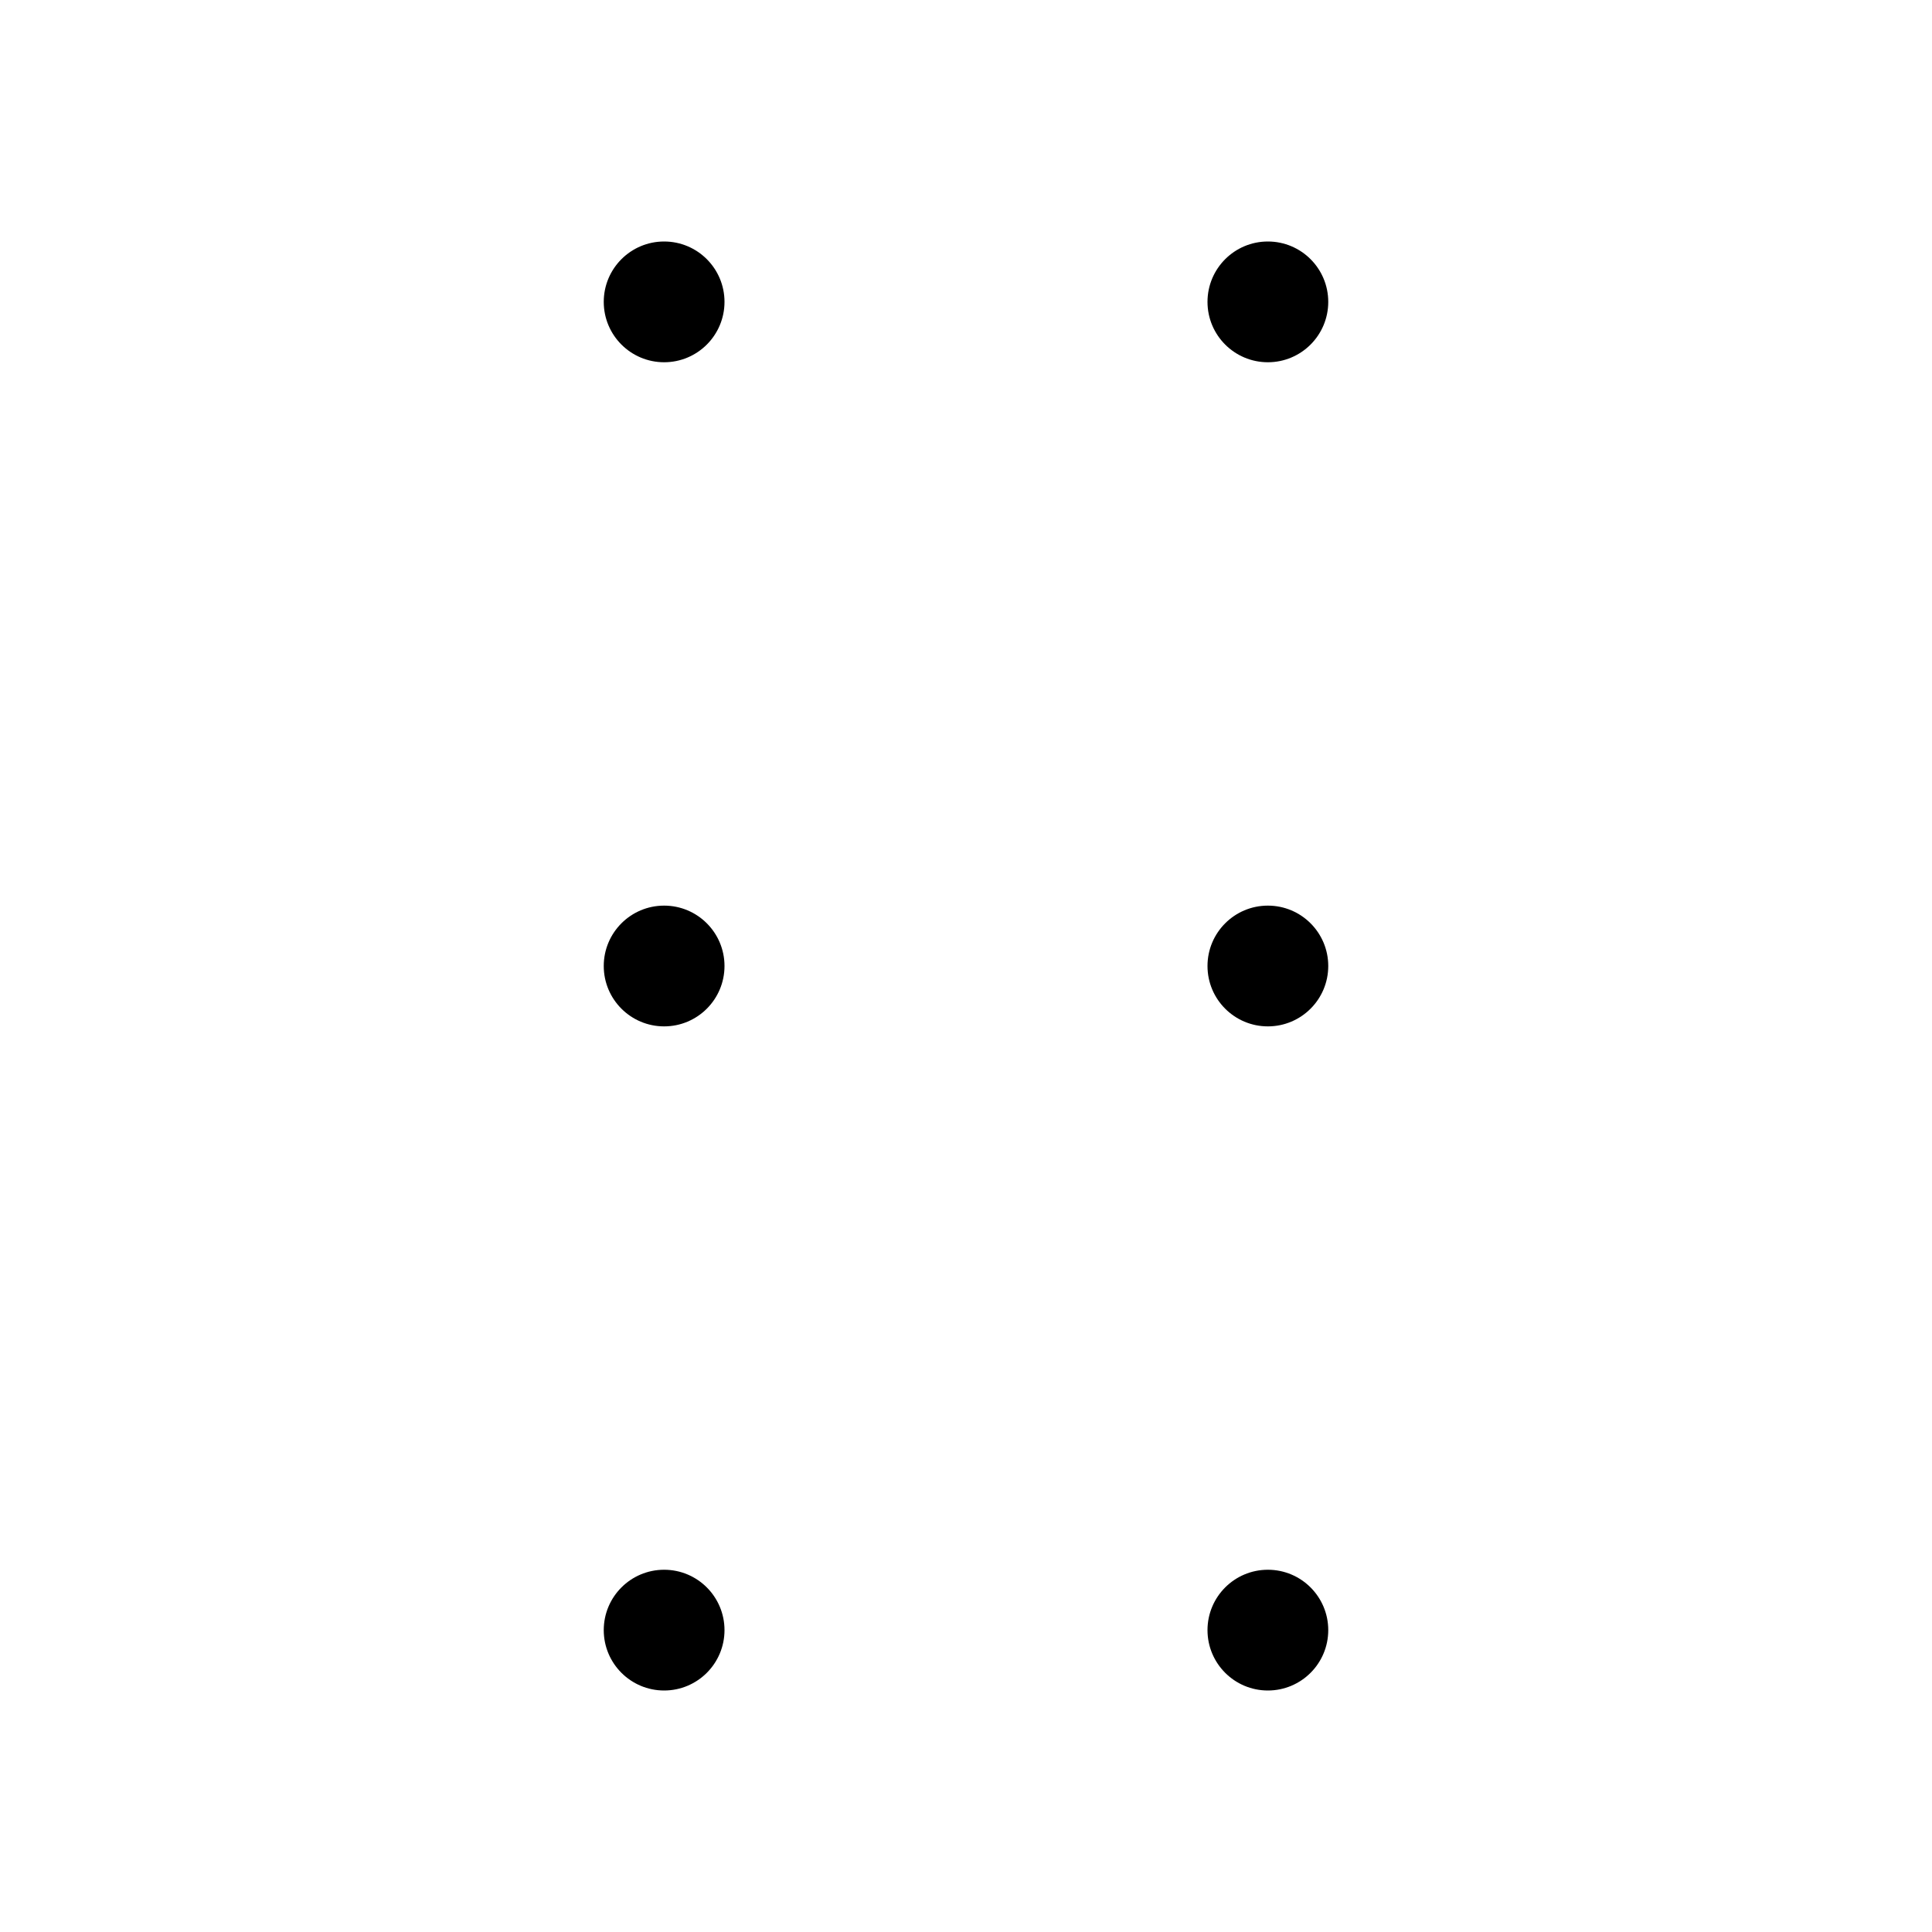
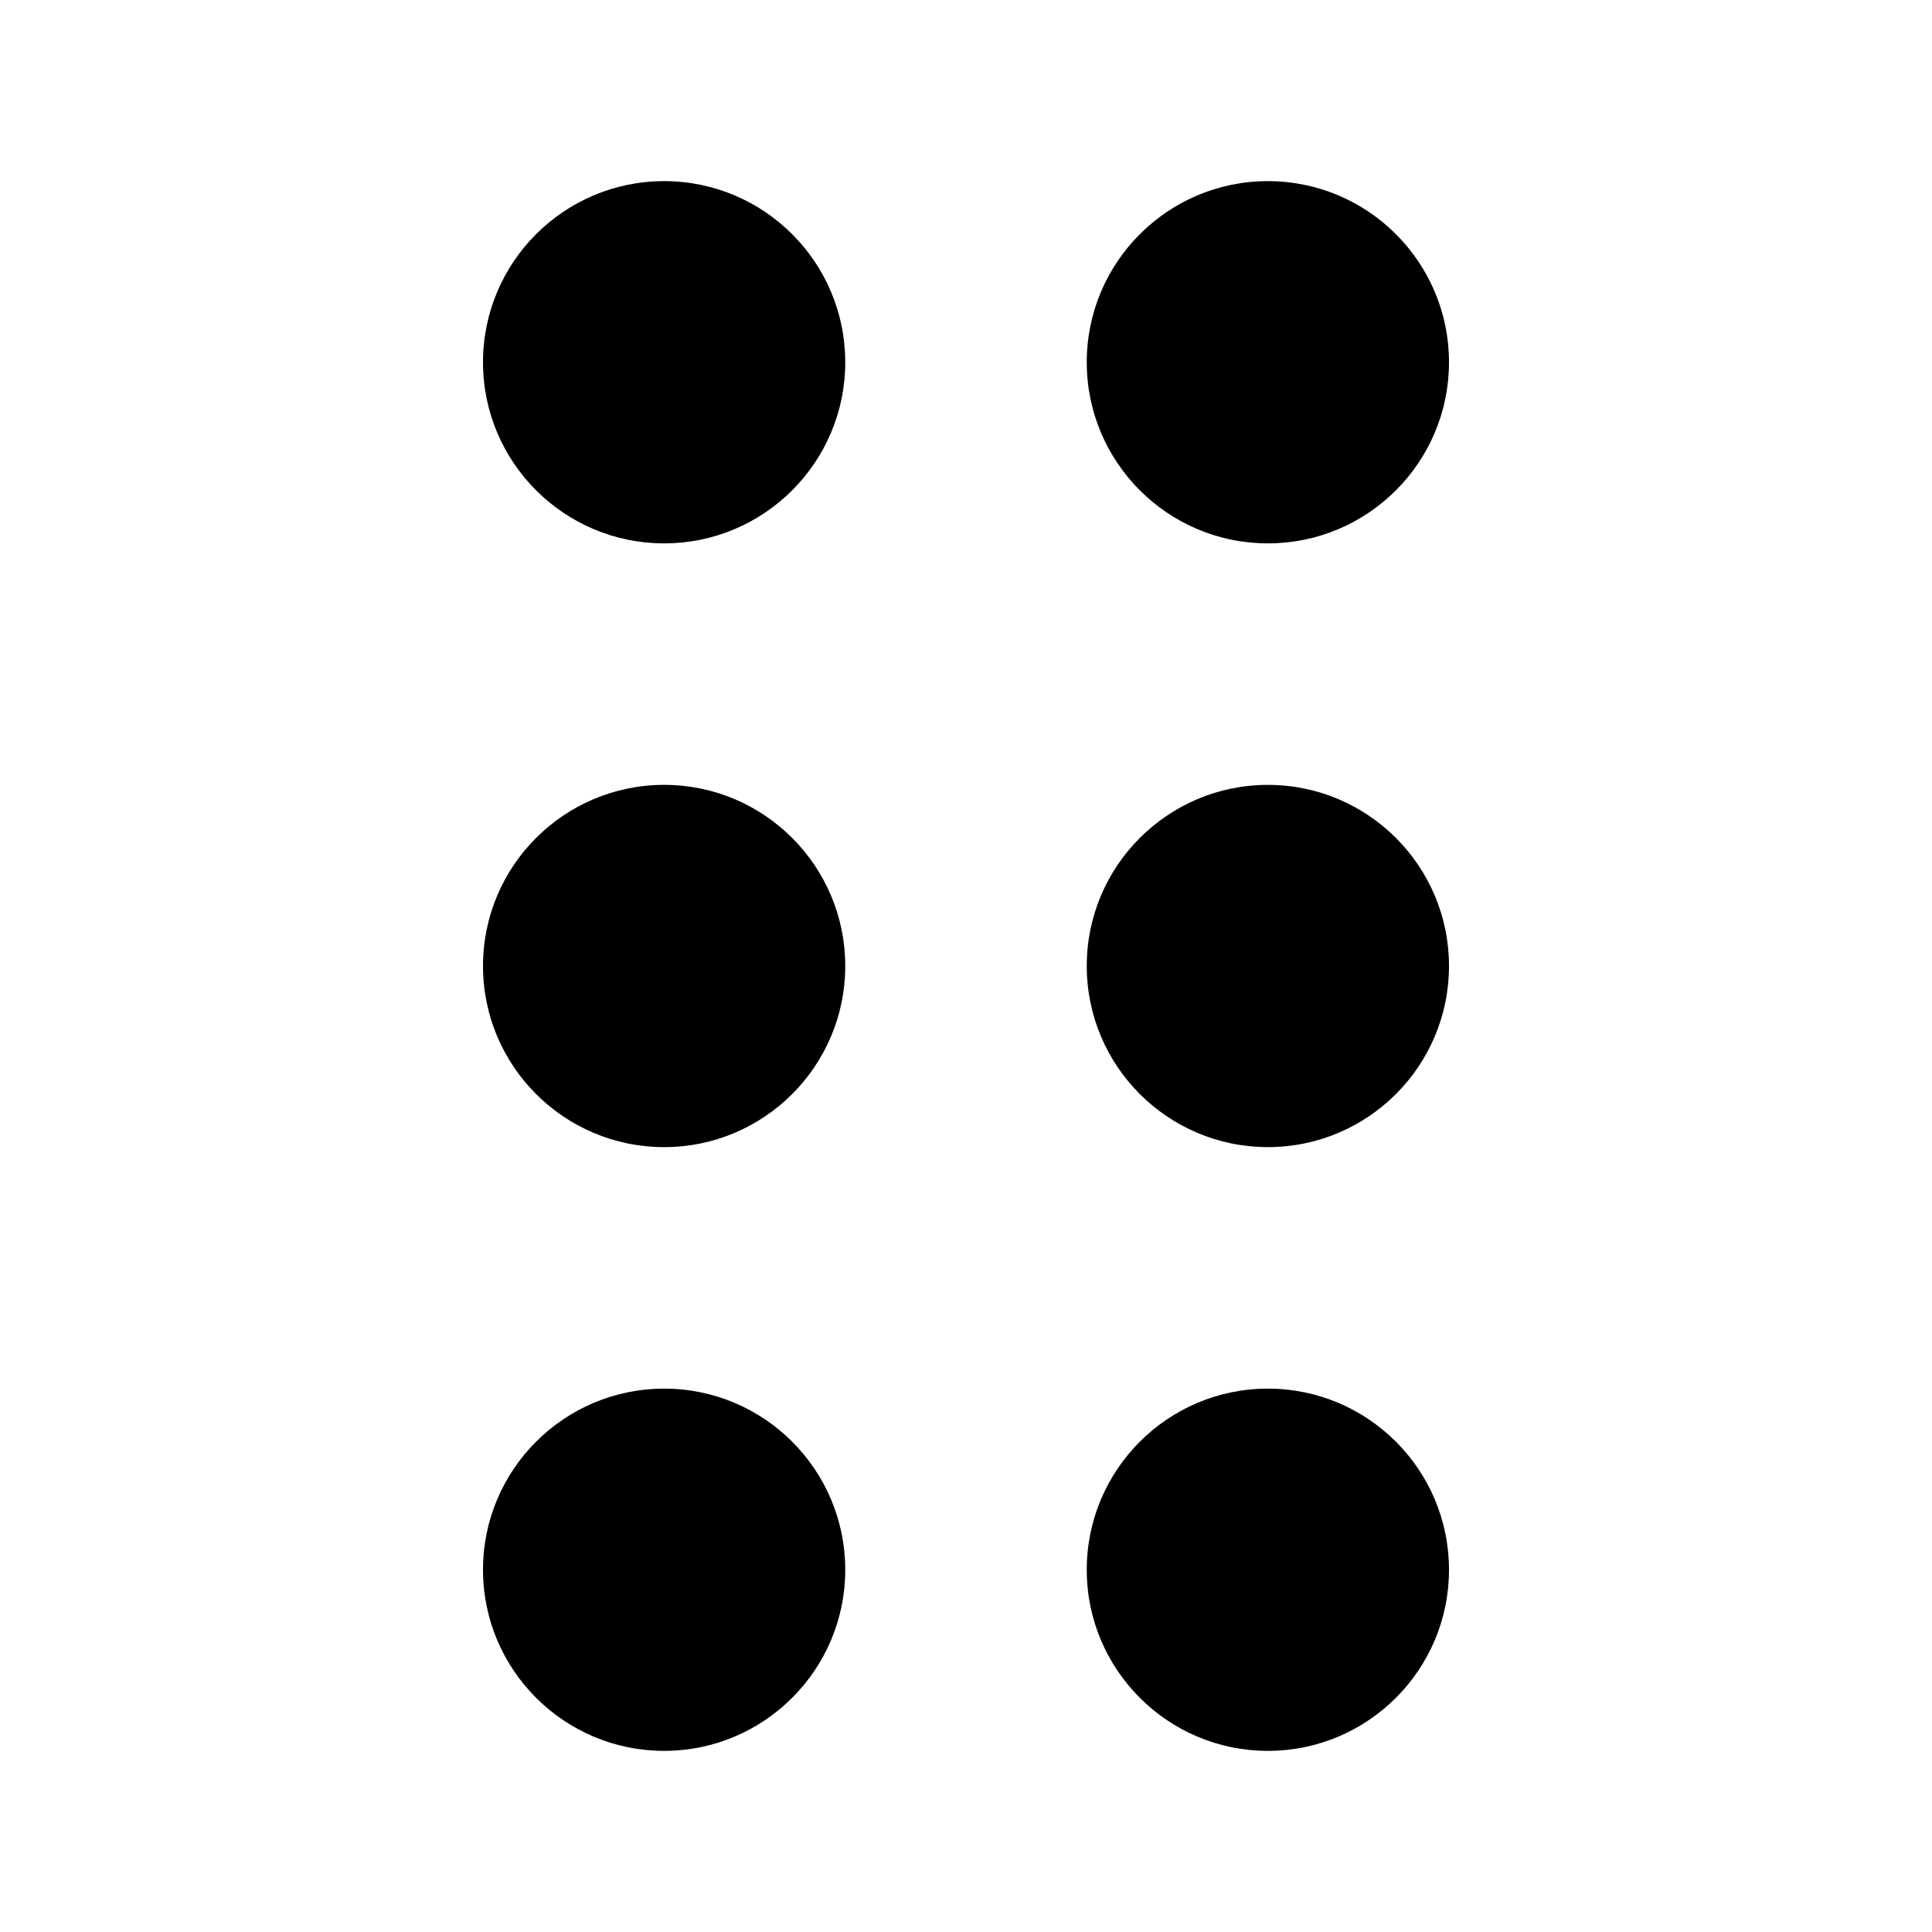
<svg xmlns="http://www.w3.org/2000/svg" viewBox="0 0 16 16">
-   <circle cx="5.5" cy="2.5" r="0.5" class="filled" />
-   <circle cx="5.5" cy="13.5" r="0.5" class="filled" />
-   <circle cx="5.5" cy="8" r="0.5" class="filled" />
-   <circle cx="10.5" cy="2.5" r="0.5" class="filled" />
-   <circle cx="10.5" cy="13.5" r="0.5" class="filled" />
-   <circle cx="10.5" cy="8" r="0.5" class="filled" />
+   <path d="M5.5 4.5C6.328 4.5 7 3.828 7 3C7 2.172 6.328 1.5 5.5 1.5C4.672 1.5 4 2.172 4 3C4 3.828 4.672 4.5 5.5 4.5Z" class="filled" />
+   <path d="M5.5 9.5C6.328 9.5 7 8.828 7 8C7 7.172 6.328 6.5 5.5 6.5C4.672 6.5 4 7.172 4 8C4 8.828 4.672 9.5 5.5 9.5Z" class="filled" />
+   <path d="M5.5 14.5C6.328 14.5 7 13.828 7 13C7 12.172 6.328 11.5 5.5 11.5C4.672 11.5 4 12.172 4 13C4 13.828 4.672 14.5 5.5 14.5Z" class="filled" />
+   <path d="M10.5 4.5C11.328 4.5 12 3.828 12 3C12 2.172 11.328 1.5 10.5 1.5C9.672 1.5 9 2.172 9 3C9 3.828 9.672 4.5 10.5 4.5Z" class="filled" />
+   <path d="M10.5 9.5C11.328 9.5 12 8.828 12 8C12 7.172 11.328 6.5 10.5 6.5C9.672 6.5 9 7.172 9 8C9 8.828 9.672 9.5 10.5 9.5Z" class="filled" />
+   <path d="M10.5 14.5C11.328 14.5 12 13.828 12 13C12 12.172 11.328 11.5 10.5 11.5C9.672 11.5 9 12.172 9 13C9 13.828 9.672 14.5 10.5 14.5Z" class="filled" />
</svg>
